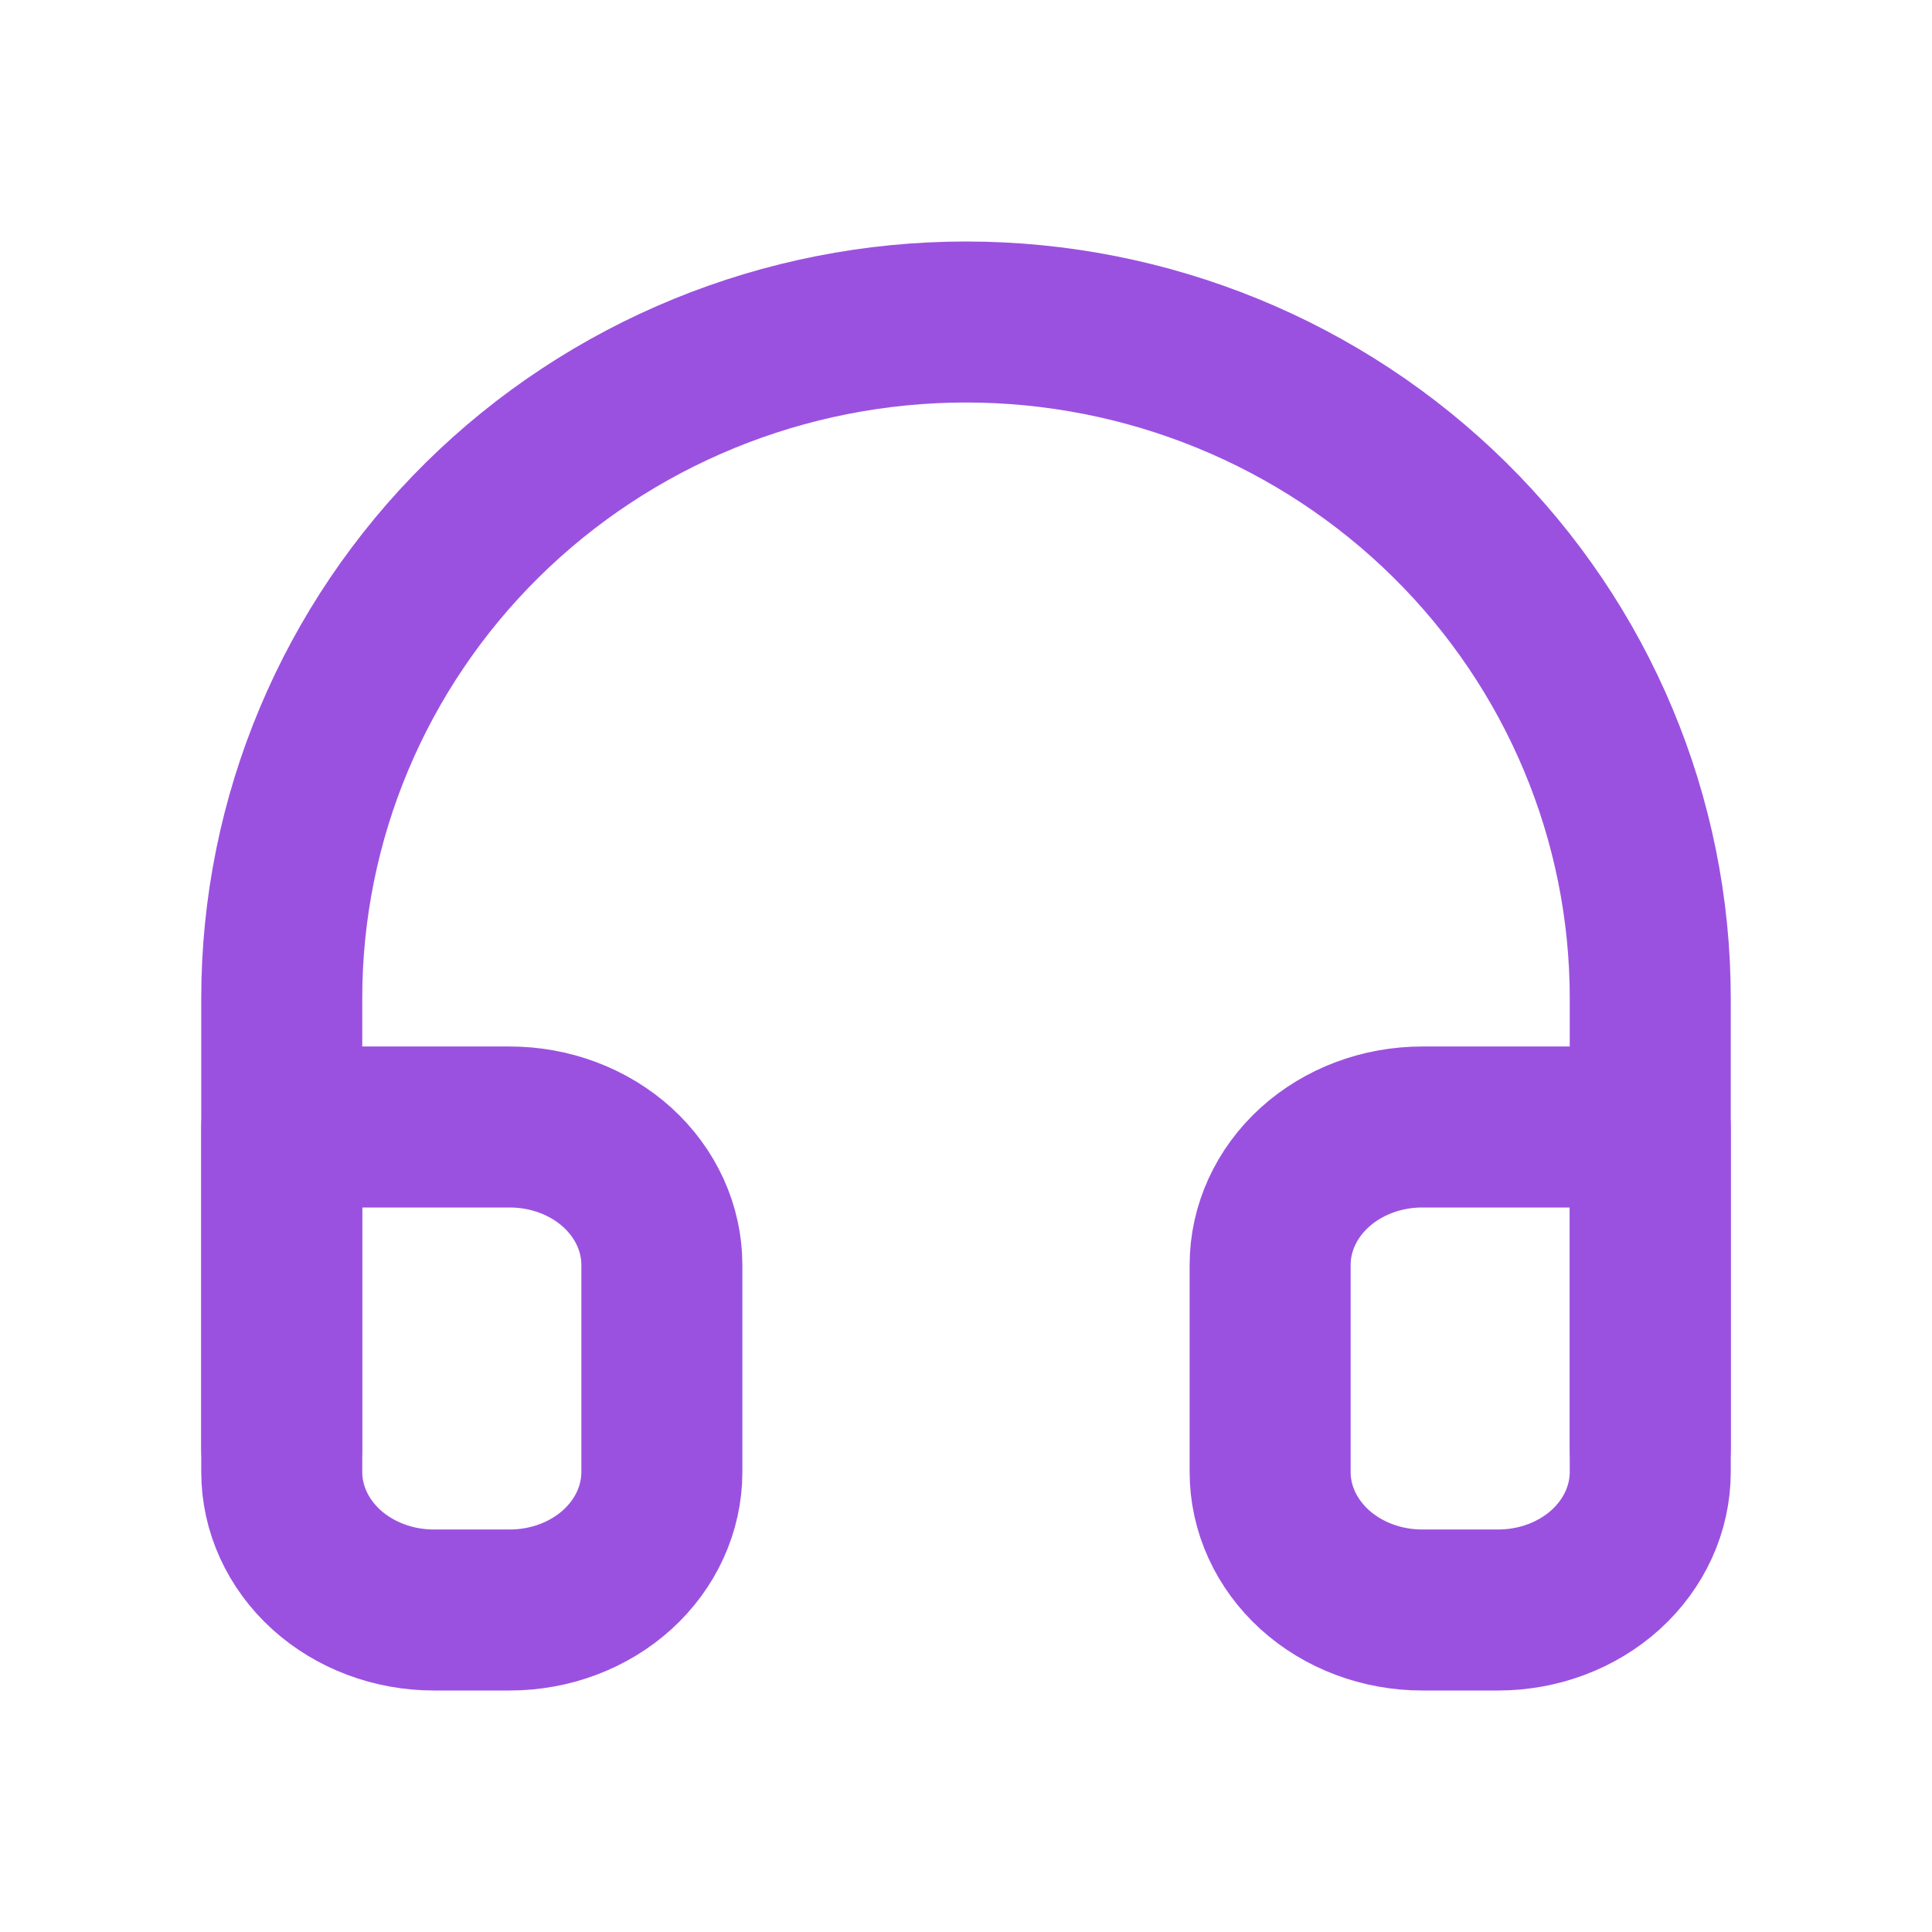
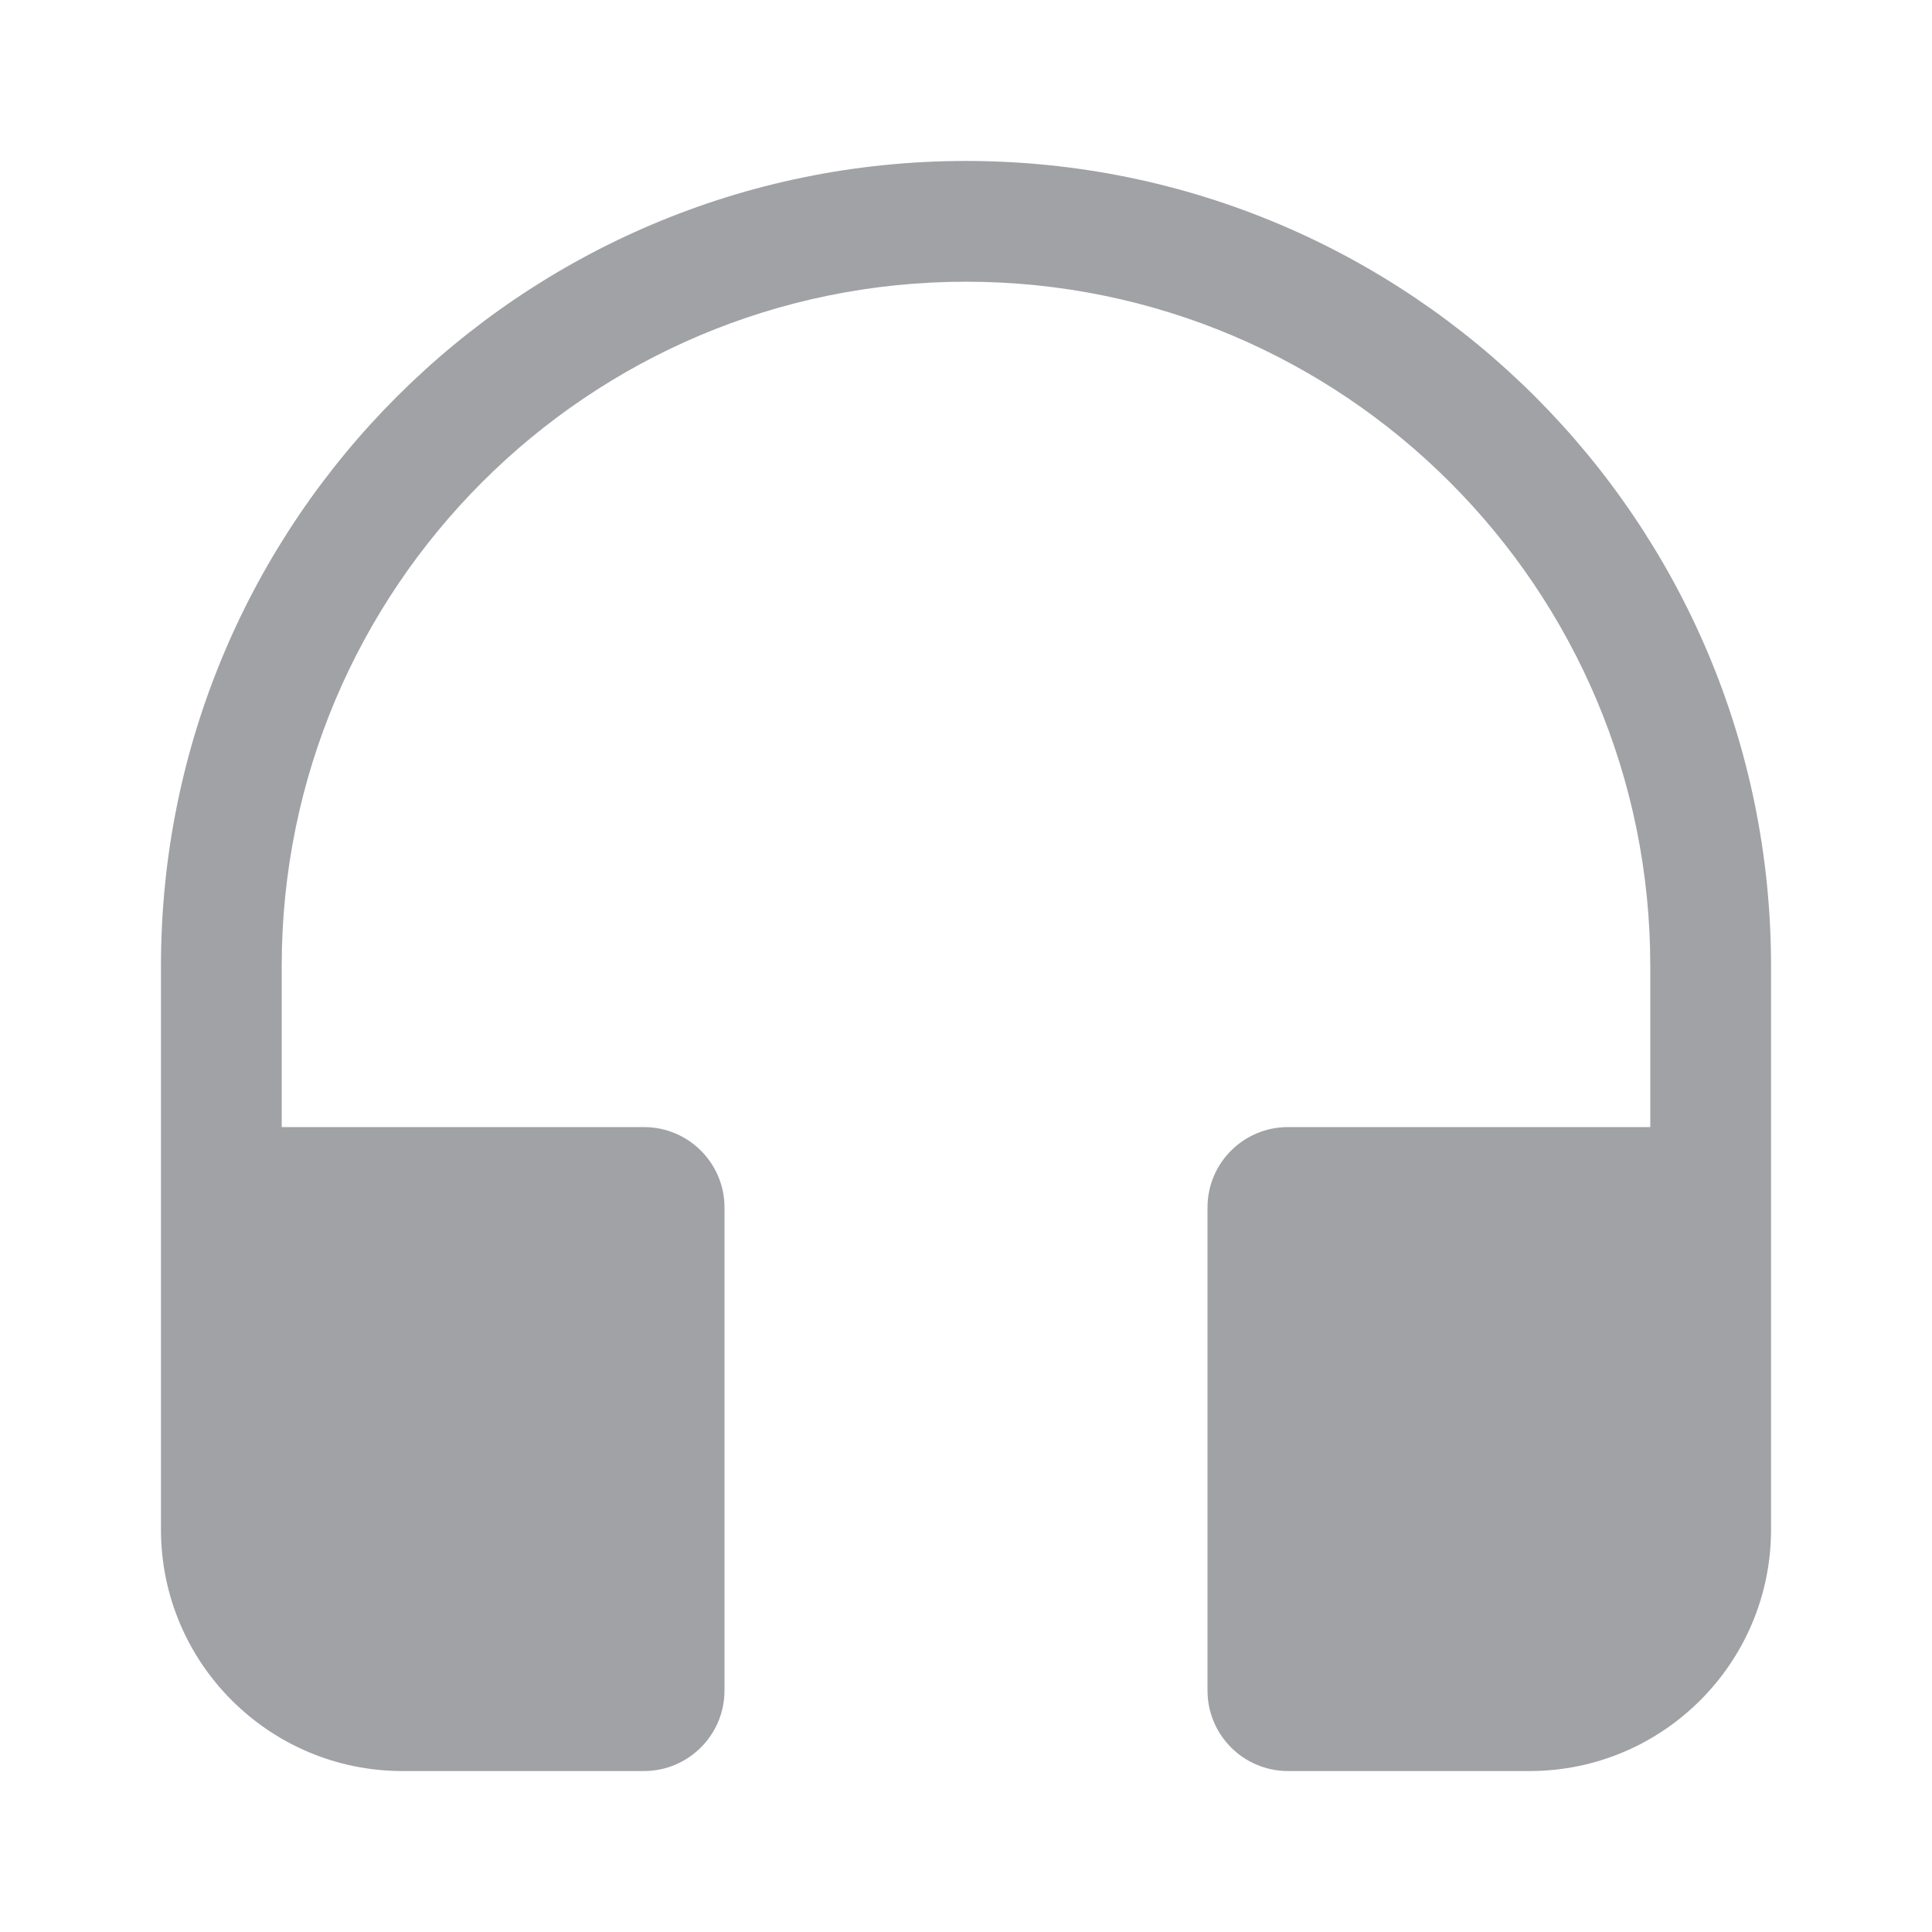
- <svg xmlns="http://www.w3.org/2000/svg" width="24" height="24" viewBox="0 0 24 24" fill="none">
-   <path d="M3.5 18V12.4C3.5 10.172 4.396 8.036 5.99 6.46C7.584 4.885 9.746 4 12 4C14.254 4 16.416 4.885 18.01 6.46C19.605 8.036 20.5 10.172 20.5 12.4V18" stroke="#9B51E0" stroke-width="2" stroke-linecap="round" stroke-linejoin="round" />
-   <path d="M20.5 18.286C20.5 18.74 20.301 19.176 19.947 19.498C19.593 19.819 19.112 20 18.611 20H17.667C17.166 20 16.685 19.819 16.331 19.498C15.977 19.176 15.778 18.74 15.778 18.286V15.714C15.778 15.26 15.977 14.824 16.331 14.502C16.685 14.181 17.166 14 17.667 14H20.5V18.286ZM3.5 18.286C3.5 18.74 3.699 19.176 4.053 19.498C4.407 19.819 4.888 20 5.389 20H6.333C6.834 20 7.315 19.819 7.669 19.498C8.023 19.176 8.222 18.74 8.222 18.286V15.714C8.222 15.26 8.023 14.824 7.669 14.502C7.315 14.181 6.834 14 6.333 14H3.5V18.286Z" stroke="#9B51E0" stroke-width="2" stroke-linecap="round" stroke-linejoin="round" />
+ <svg xmlns="http://www.w3.org/2000/svg" width="16" height="16" viewBox="0 0 16 16" fill="none">
+   <path d="M8 1.333C11.682 1.333 14.667 4.318 14.667 8V12.667C14.667 13.771 13.771 14.667 12.667 14.667H10.667C10.298 14.667 10 14.368 10 14V10C10 9.632 10.298 9.334 10.667 9.334H13.667V8C13.667 4.871 11.13 2.333 8 2.333C4.87 2.333 2.333 4.871 2.333 8V9.334H5.333C5.701 9.334 6 9.632 6 10V14C6 14.368 5.701 14.667 5.333 14.667H3.333C2.229 14.667 1.333 13.771 1.333 12.667V8C1.333 4.318 4.318 1.333 8 1.333Z" fill="#A0A2A5" />
</svg>
